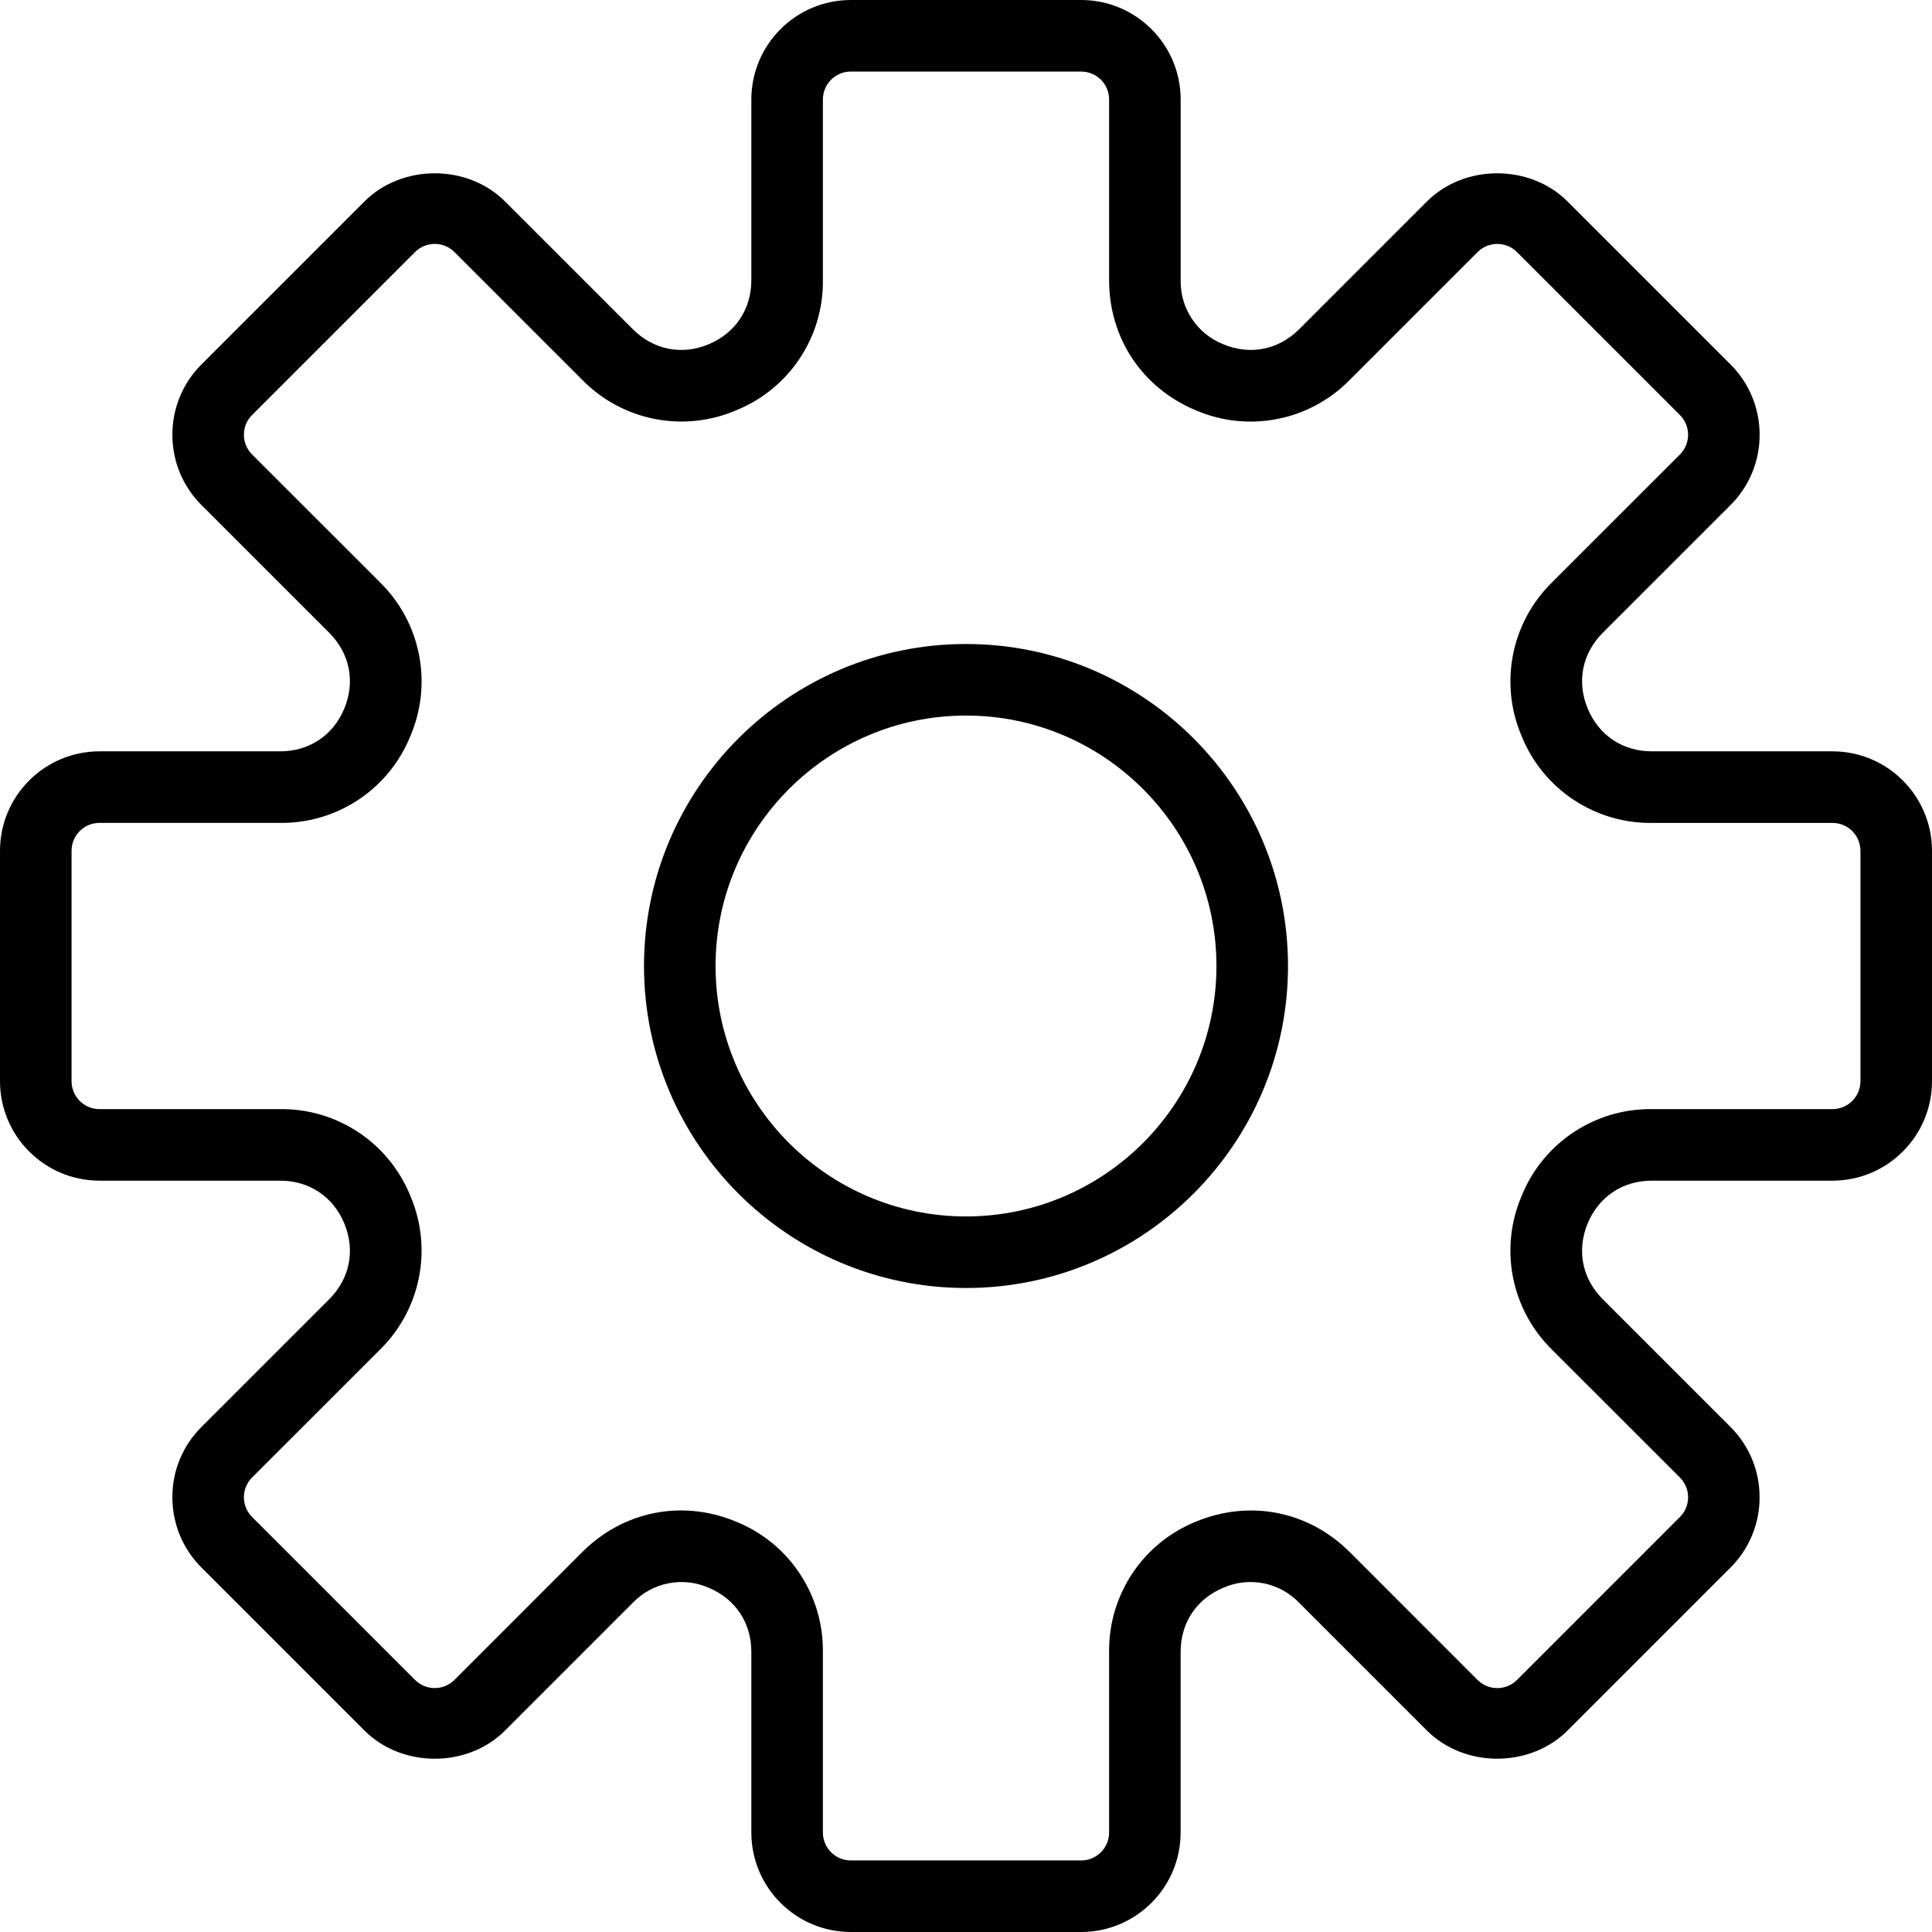
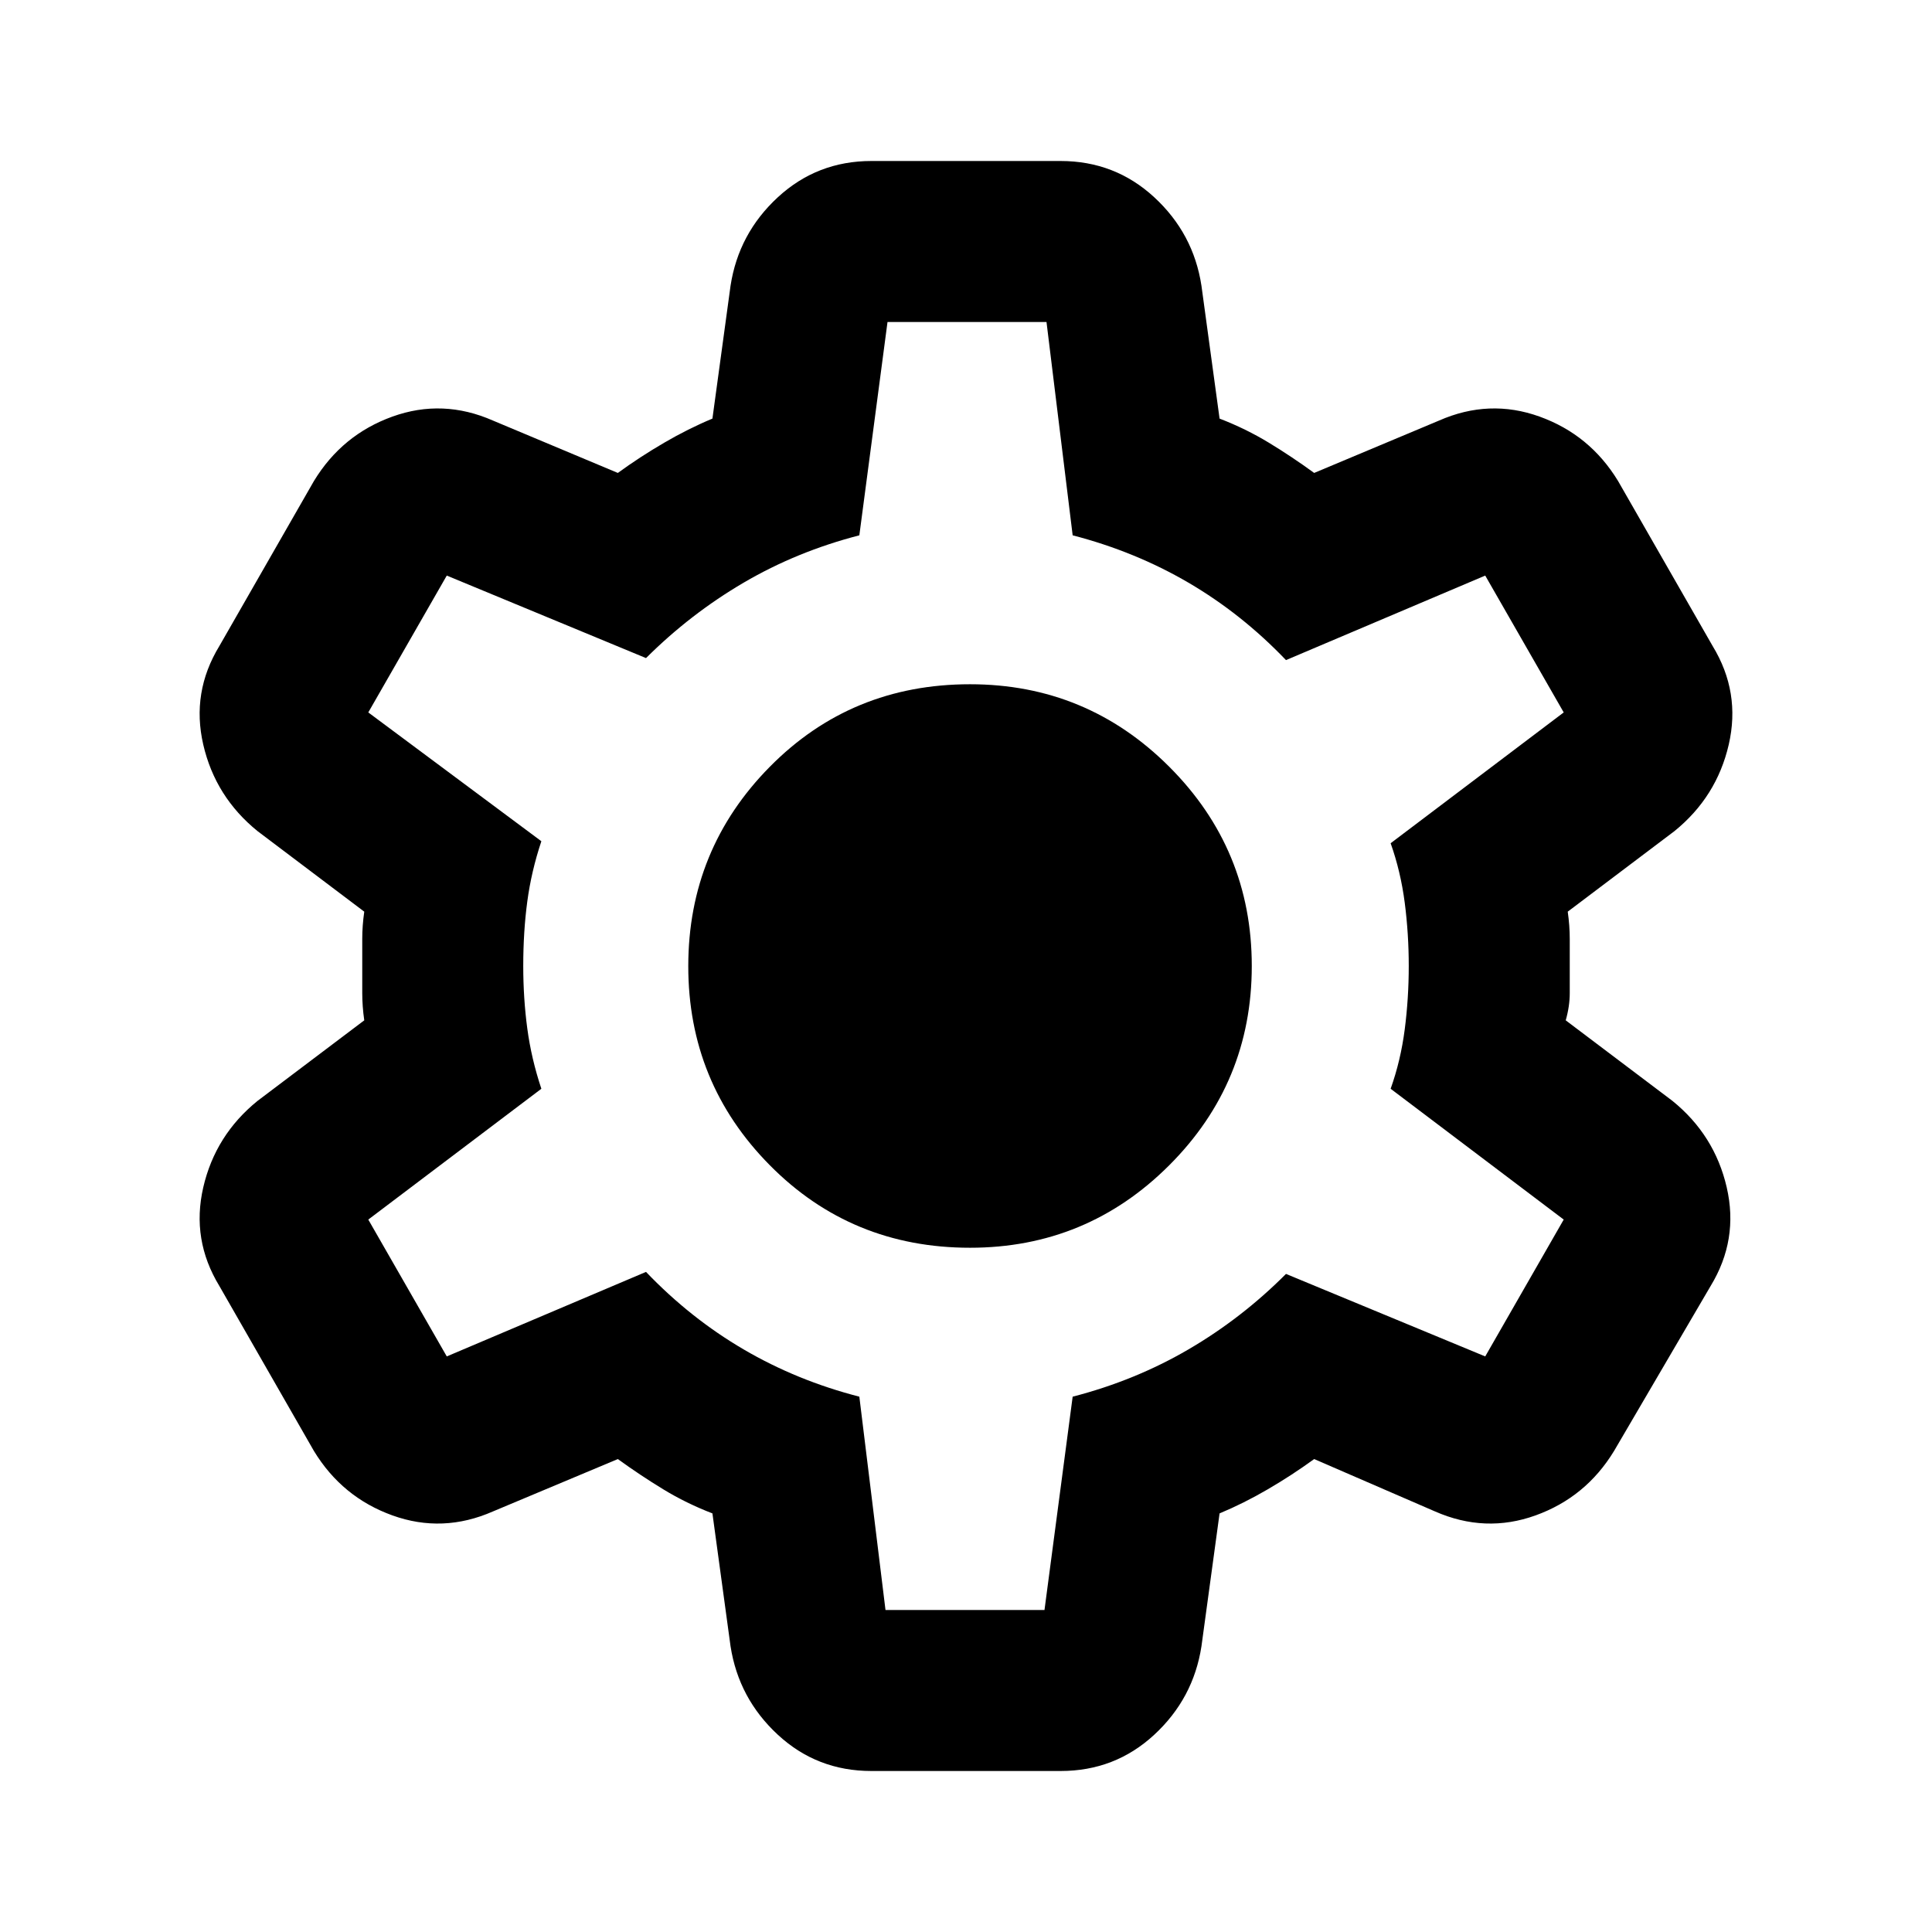
- <svg xmlns="http://www.w3.org/2000/svg" height="24" width="24" viewBox="0 0 54 54">
-   <path d="M51.22 21h-5.052c-.812 0-1.481-.447-1.792-1.197s-.153-1.54.42-2.114l3.572-3.571a2.763 2.763 0 0 0 .814-1.966c0-.743-.289-1.441-.814-1.967l-4.553-4.553c-1.05-1.05-2.881-1.052-3.933 0l-3.571 3.571c-.574.573-1.366.733-2.114.421A1.885 1.885 0 0 1 33 7.832V2.78A2.783 2.783 0 0 0 30.22 0h-6.44A2.783 2.783 0 0 0 21 2.78v5.052c0 .812-.447 1.481-1.197 1.792-.748.313-1.54.152-2.114-.421l-3.571-3.571c-1.052-1.052-2.883-1.05-3.933 0l-4.553 4.553a2.764 2.764 0 0 0-.814 1.967c0 .742.289 1.44.814 1.966l3.572 3.571c.573.574.73 1.364.42 2.114S8.644 21 7.832 21H2.78A2.783 2.783 0 0 0 0 23.78v6.439A2.783 2.783 0 0 0 2.78 33h5.052c.812 0 1.481.447 1.792 1.197s.153 1.54-.42 2.114l-3.572 3.571a2.763 2.763 0 0 0-.814 1.966c0 .743.289 1.441.814 1.967l4.553 4.553c1.051 1.051 2.881 1.053 3.933 0l3.571-3.572a1.887 1.887 0 0 1 2.114-.42c.75.311 1.197.98 1.197 1.792v5.052A2.783 2.783 0 0 0 23.78 54h6.439a2.783 2.783 0 0 0 2.78-2.78v-5.052c0-.812.447-1.481 1.197-1.792a1.885 1.885 0 0 1 2.114.42l3.571 3.572c1.052 1.052 2.883 1.05 3.933 0l4.553-4.553a2.764 2.764 0 0 0 .814-1.967c0-.742-.289-1.44-.814-1.966l-3.572-3.571c-.573-.574-.73-1.364-.42-2.114S45.356 33 46.168 33h5.052A2.783 2.783 0 0 0 54 30.22v-6.44A2.783 2.783 0 0 0 51.22 21zm.78 9.22c0 .43-.35.78-.78.78h-5.052a3.879 3.879 0 0 0-3.64 2.432 3.877 3.877 0 0 0 .854 4.294l3.572 3.571a.78.78 0 0 1 0 1.104l-4.553 4.553a.78.78 0 0 1-1.104 0l-3.571-3.572c-1.149-1.149-2.794-1.474-4.294-.854A3.879 3.879 0 0 0 31 46.168v5.052c0 .43-.35.78-.78.78h-6.44c-.43 0-.78-.35-.78-.78v-5.052a3.879 3.879 0 0 0-2.432-3.64 3.985 3.985 0 0 0-1.533-.311c-1.014 0-1.997.4-2.761 1.164l-3.571 3.572a.78.78 0 0 1-1.104 0L7.046 42.4a.78.78 0 0 1 0-1.104l3.572-3.571a3.879 3.879 0 0 0 .854-4.294A3.88 3.88 0 0 0 7.832 31H2.78c-.43 0-.78-.35-.78-.78v-6.44c0-.43.35-.78.78-.78h5.052a3.879 3.879 0 0 0 3.64-2.432 3.877 3.877 0 0 0-.854-4.294l-3.572-3.571a.78.78 0 0 1 0-1.104l4.553-4.553a.78.78 0 0 1 1.104 0l3.571 3.571a3.88 3.88 0 0 0 4.294.854A3.876 3.876 0 0 0 23 7.832V2.78c0-.43.35-.78.78-.78h6.439c.431 0 .781.35.781.78v5.052c0 1.624.932 3.019 2.432 3.64a3.878 3.878 0 0 0 4.294-.854l3.571-3.571a.78.78 0 0 1 1.104 0l4.553 4.553a.78.78 0 0 1 0 1.104l-3.572 3.571a3.879 3.879 0 0 0-.854 4.294 3.879 3.879 0 0 0 3.64 2.432h5.052a.78.78 0 0 1 .78.779v6.44z" />
-   <path d="M27 18c-4.963 0-9 4.037-9 9s4.037 9 9 9 9-4.037 9-9-4.037-9-9-9zm0 16c-3.859 0-7-3.141-7-7s3.141-7 7-7 7 3.141 7 7-3.141 7-7 7z" />
+ <svg xmlns="http://www.w3.org/2000/svg" width="24" height="24" viewBox="0 0 24 24">
+   <path fill="#000" d="M10.825 22q-.675 0-1.162-.45t-.588-1.1L8.85 18.8q-.325-.125-.612-.3t-.563-.375l-1.55.65q-.625.275-1.25.05t-.975-.8l-1.175-2.05q-.35-.575-.2-1.225t.675-1.075l1.325-1Q4.5 12.5 4.5 12.337v-.675q0-.162.025-.337l-1.325-1Q2.675 9.9 2.525 9.25t.2-1.225L3.9 5.975q.35-.575.975-.8t1.25.05l1.55.65q.275-.2.575-.375t.6-.3l.225-1.65q.1-.65.588-1.1T10.825 2h2.35q.675 0 1.163.45t.587 1.1l.225 1.65q.325.125.613.3t.562.375l1.55-.65q.625-.275 1.25-.05t.975.8l1.175 2.05q.35.575.2 1.225t-.675 1.075l-1.325 1q.025.175.025.338v.674q0 .163-.05.338l1.325 1q.525.425.675 1.075t-.2 1.225l-1.2 2.05q-.35.575-.975.8t-1.25-.05l-1.5-.65q-.275.2-.575.375t-.6.3l-.225 1.65q-.1.65-.587 1.1t-1.163.45zM11 20h1.975l.35-2.65q.775-.2 1.438-.587t1.212-.938l2.475 1.025l.975-1.7l-2.15-1.625q.125-.35.175-.737T17.5 12t-.05-.787t-.175-.738l2.15-1.625l-.975-1.7l-2.475 1.05q-.55-.575-1.212-.962t-1.438-.588L13 4h-1.975l-.35 2.65q-.775.2-1.437.588t-1.213.937L5.55 7.15l-.975 1.7l2.15 1.6q-.125.375-.175.75t-.05.8q0 .4.05.775t.175.75l-2.15 1.625l.975 1.7l2.475-1.05q.55.575 1.213.963t1.437.587zm1.05-4.5q1.45 0 2.475-1.025T15.55 12t-1.025-2.475T12.05 8.5q-1.475 0-2.487 1.025T8.55 12t1.013 2.475T12.05 15.5M12 12" />
</svg>
